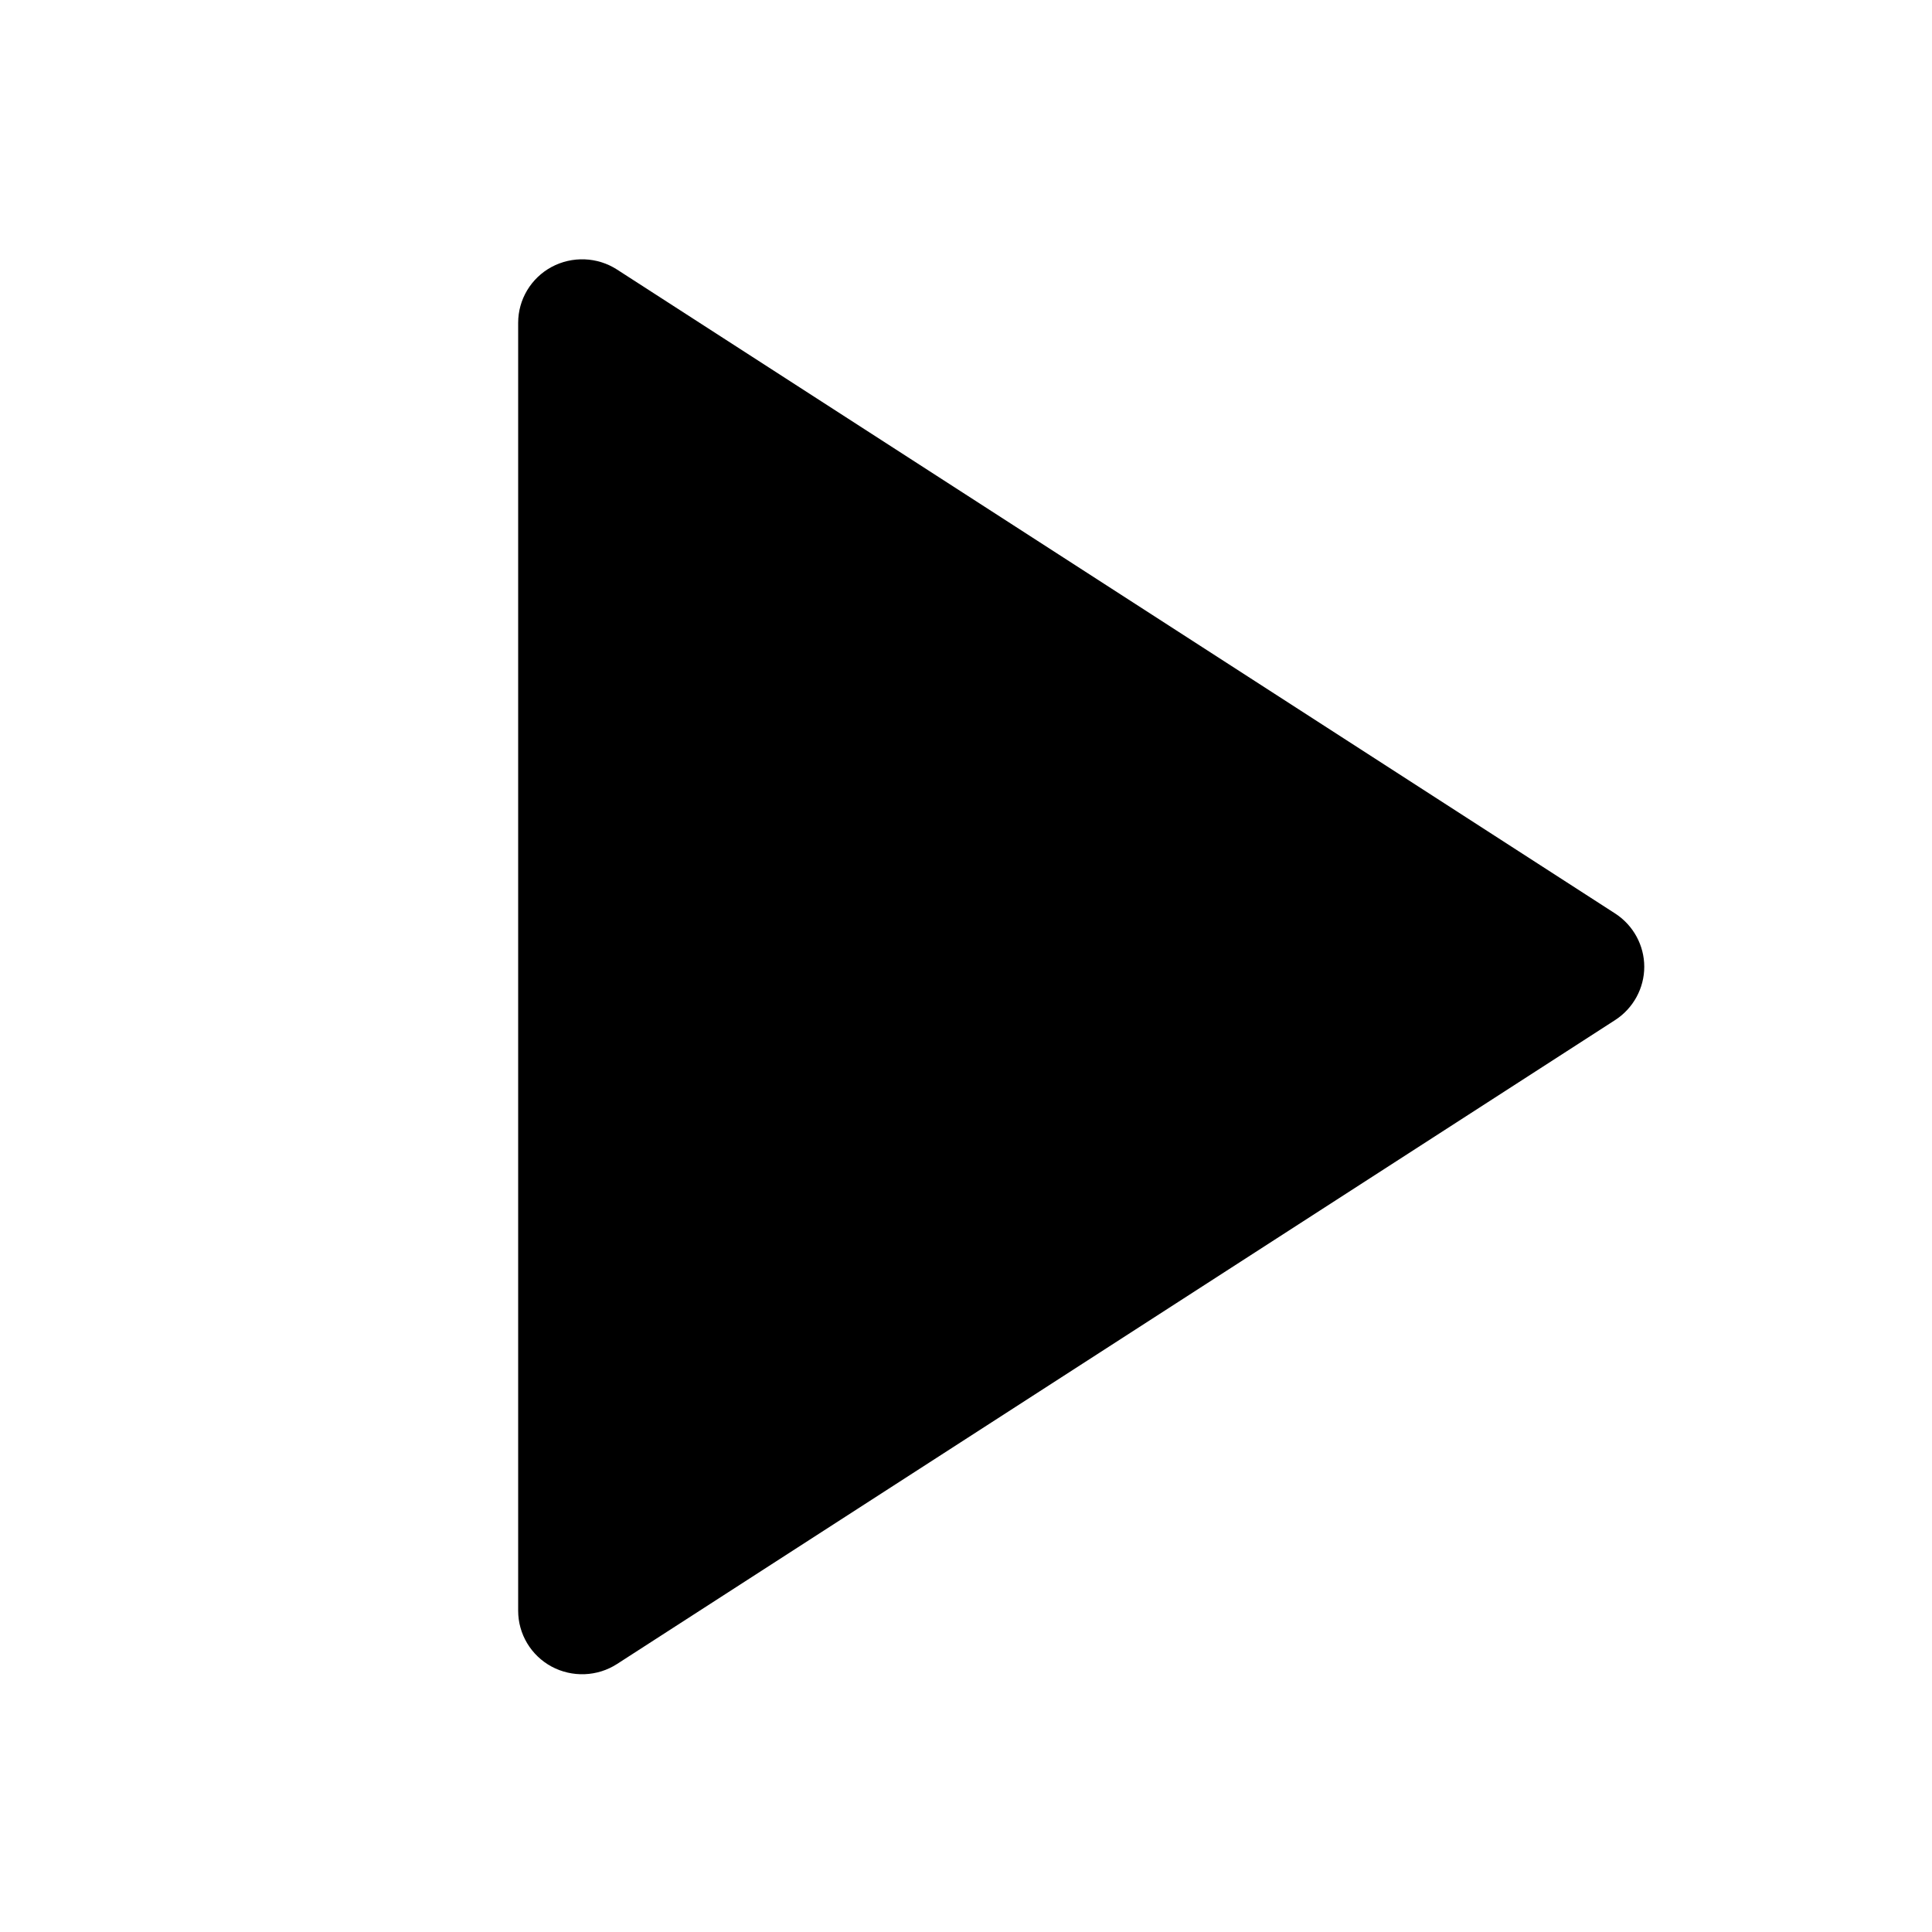
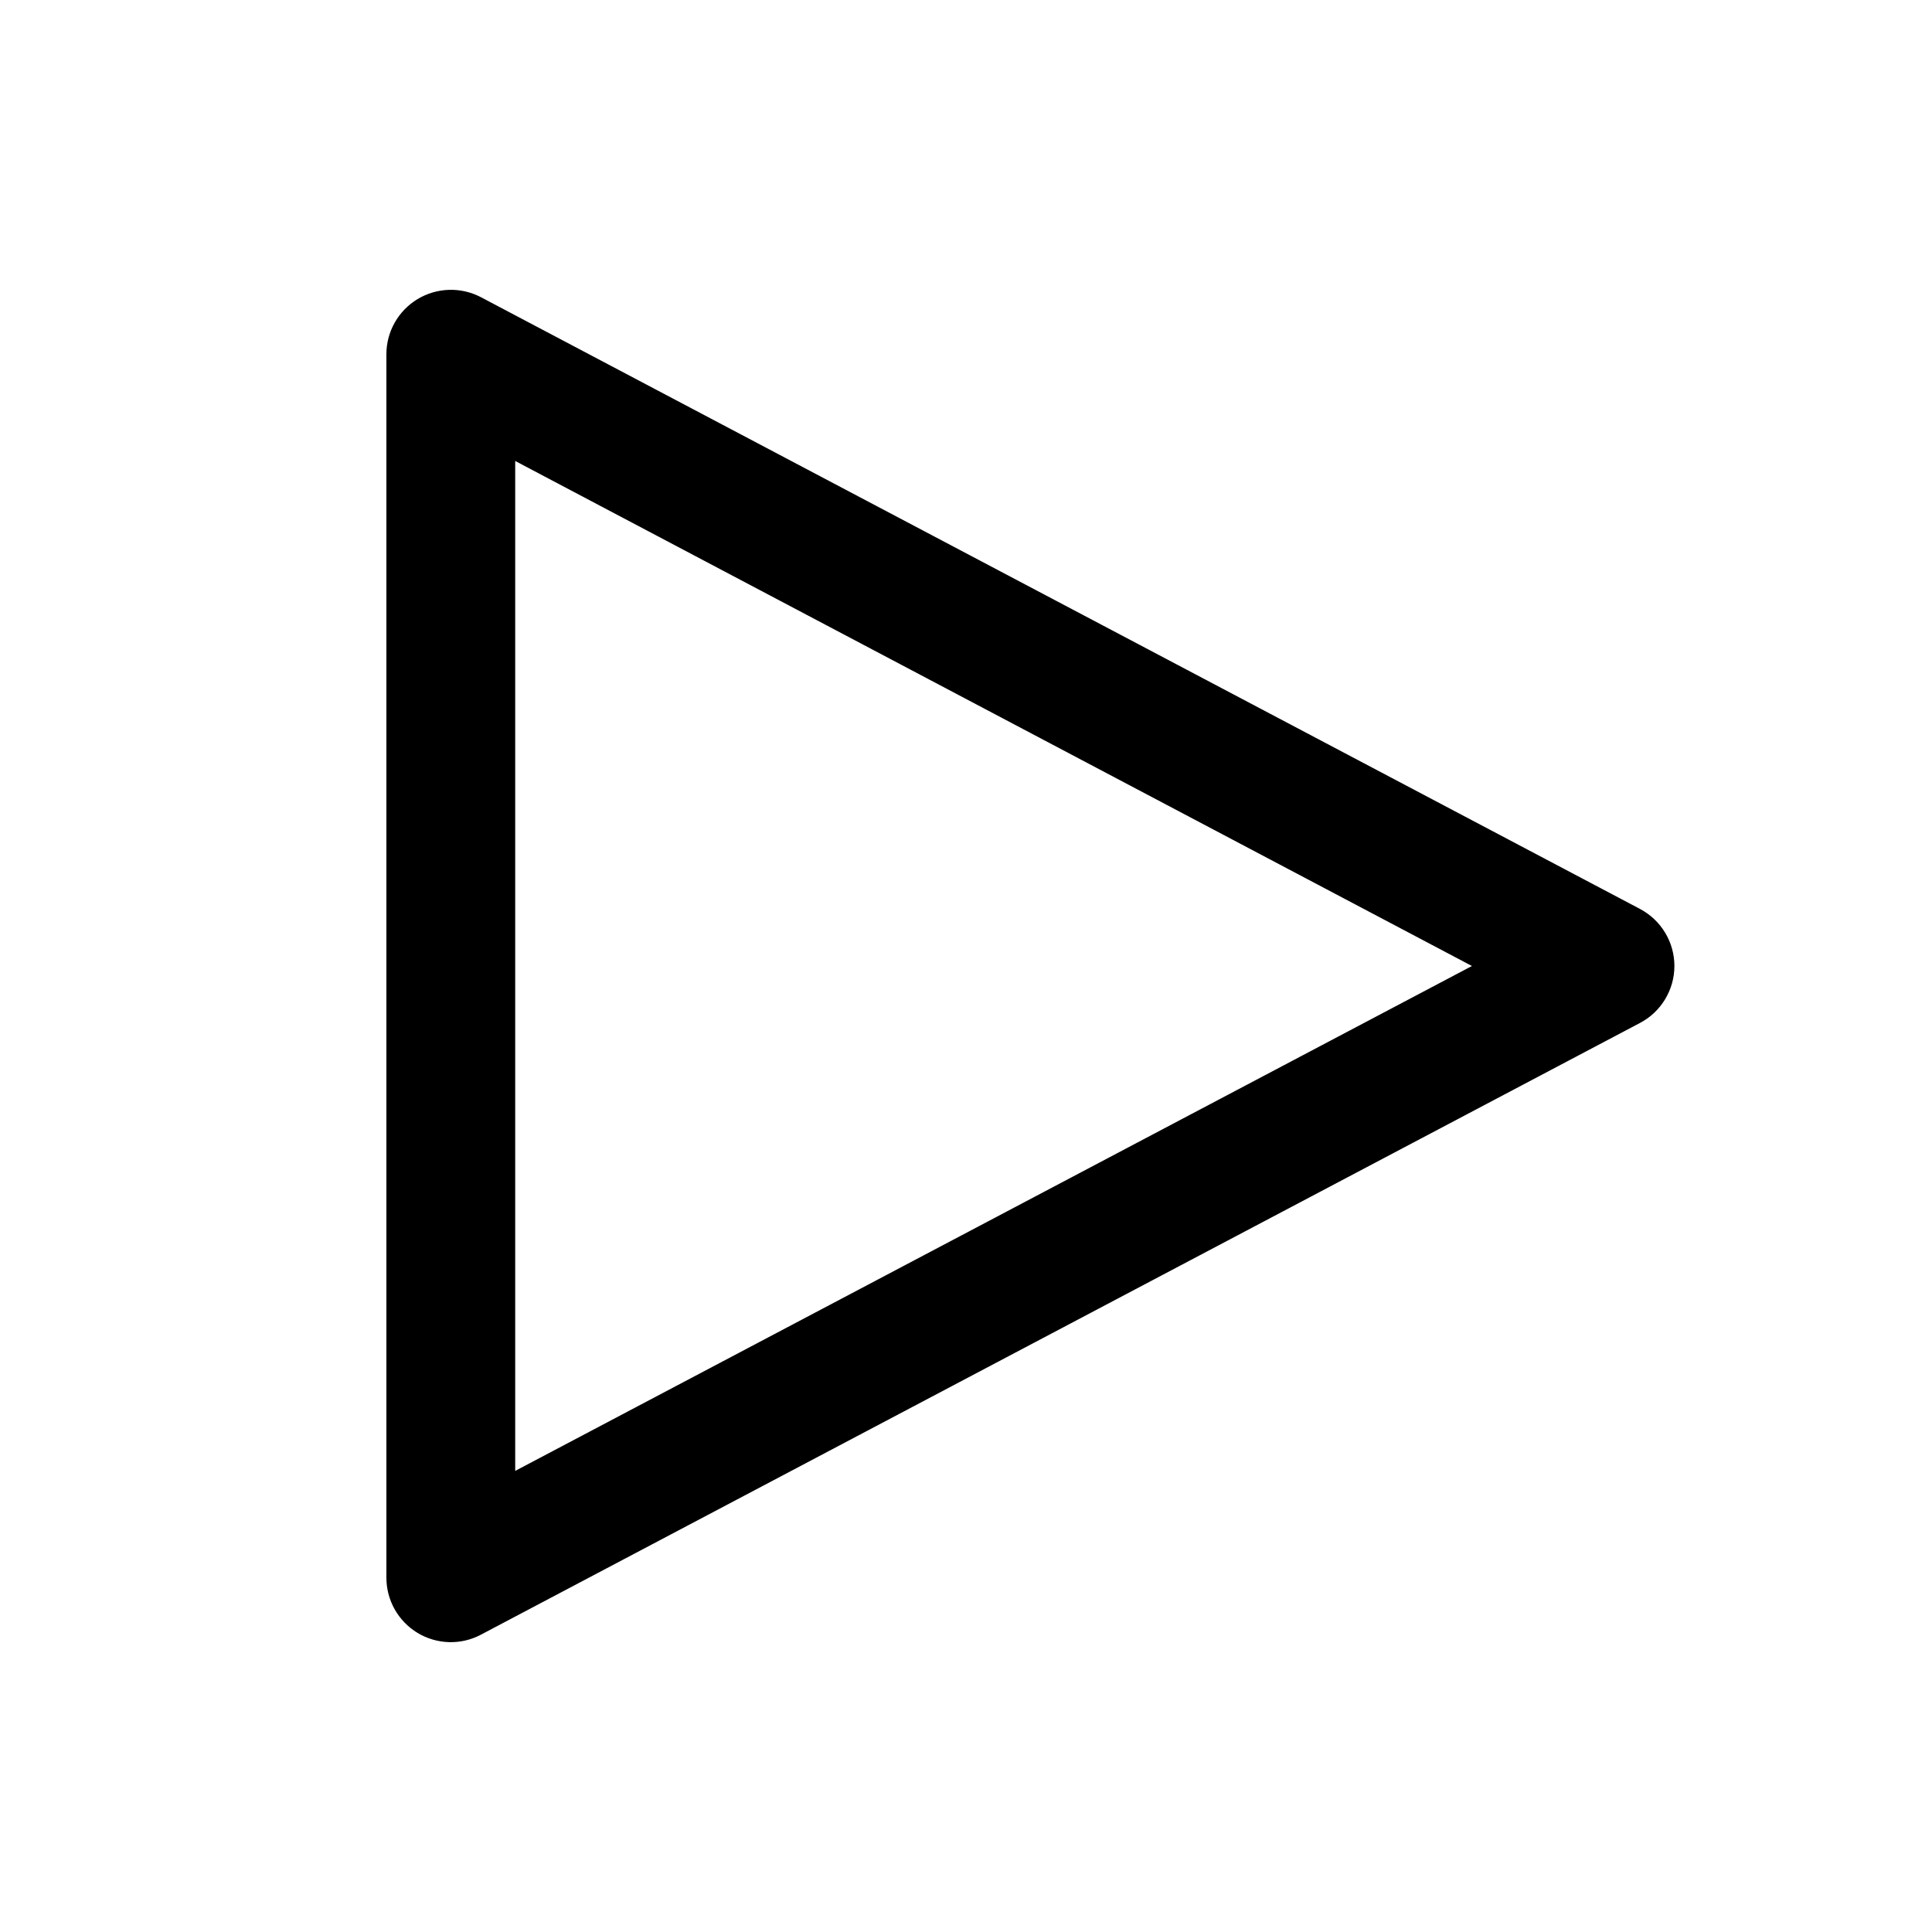
<svg xmlns="http://www.w3.org/2000/svg" width="15" height="15" viewBox="0 0 15 15" fill="none">
-   <path d="M4.791 2.093C4.638 1.994 4.442 1.987 4.282 2.073C4.123 2.159 4.023 2.325 4.023 2.506V12.506C4.023 12.687 4.123 12.853 4.282 12.939C4.442 13.025 4.638 13.018 4.791 12.919L12.541 7.919C12.681 7.828 12.766 7.672 12.766 7.506C12.766 7.34 12.681 7.184 12.541 7.093L4.791 2.093Z" fill="currentColor" />
+   <path d="M3.242 2.322C3.392 2.232 3.578 2.226 3.733 2.307L12.733 7.057C12.897 7.144 13 7.314 13 7.5C13 7.685 12.897 7.856 12.733 7.942L3.733 12.692C3.578 12.774 3.392 12.768 3.242 12.678C3.092 12.587 3 12.425 3 12.25V2.75C3 2.575 3.092 2.413 3.242 2.322ZM4 11.42L11.428 7.5L4 3.579V11.42Z" fill="currentColor" />
</svg>
